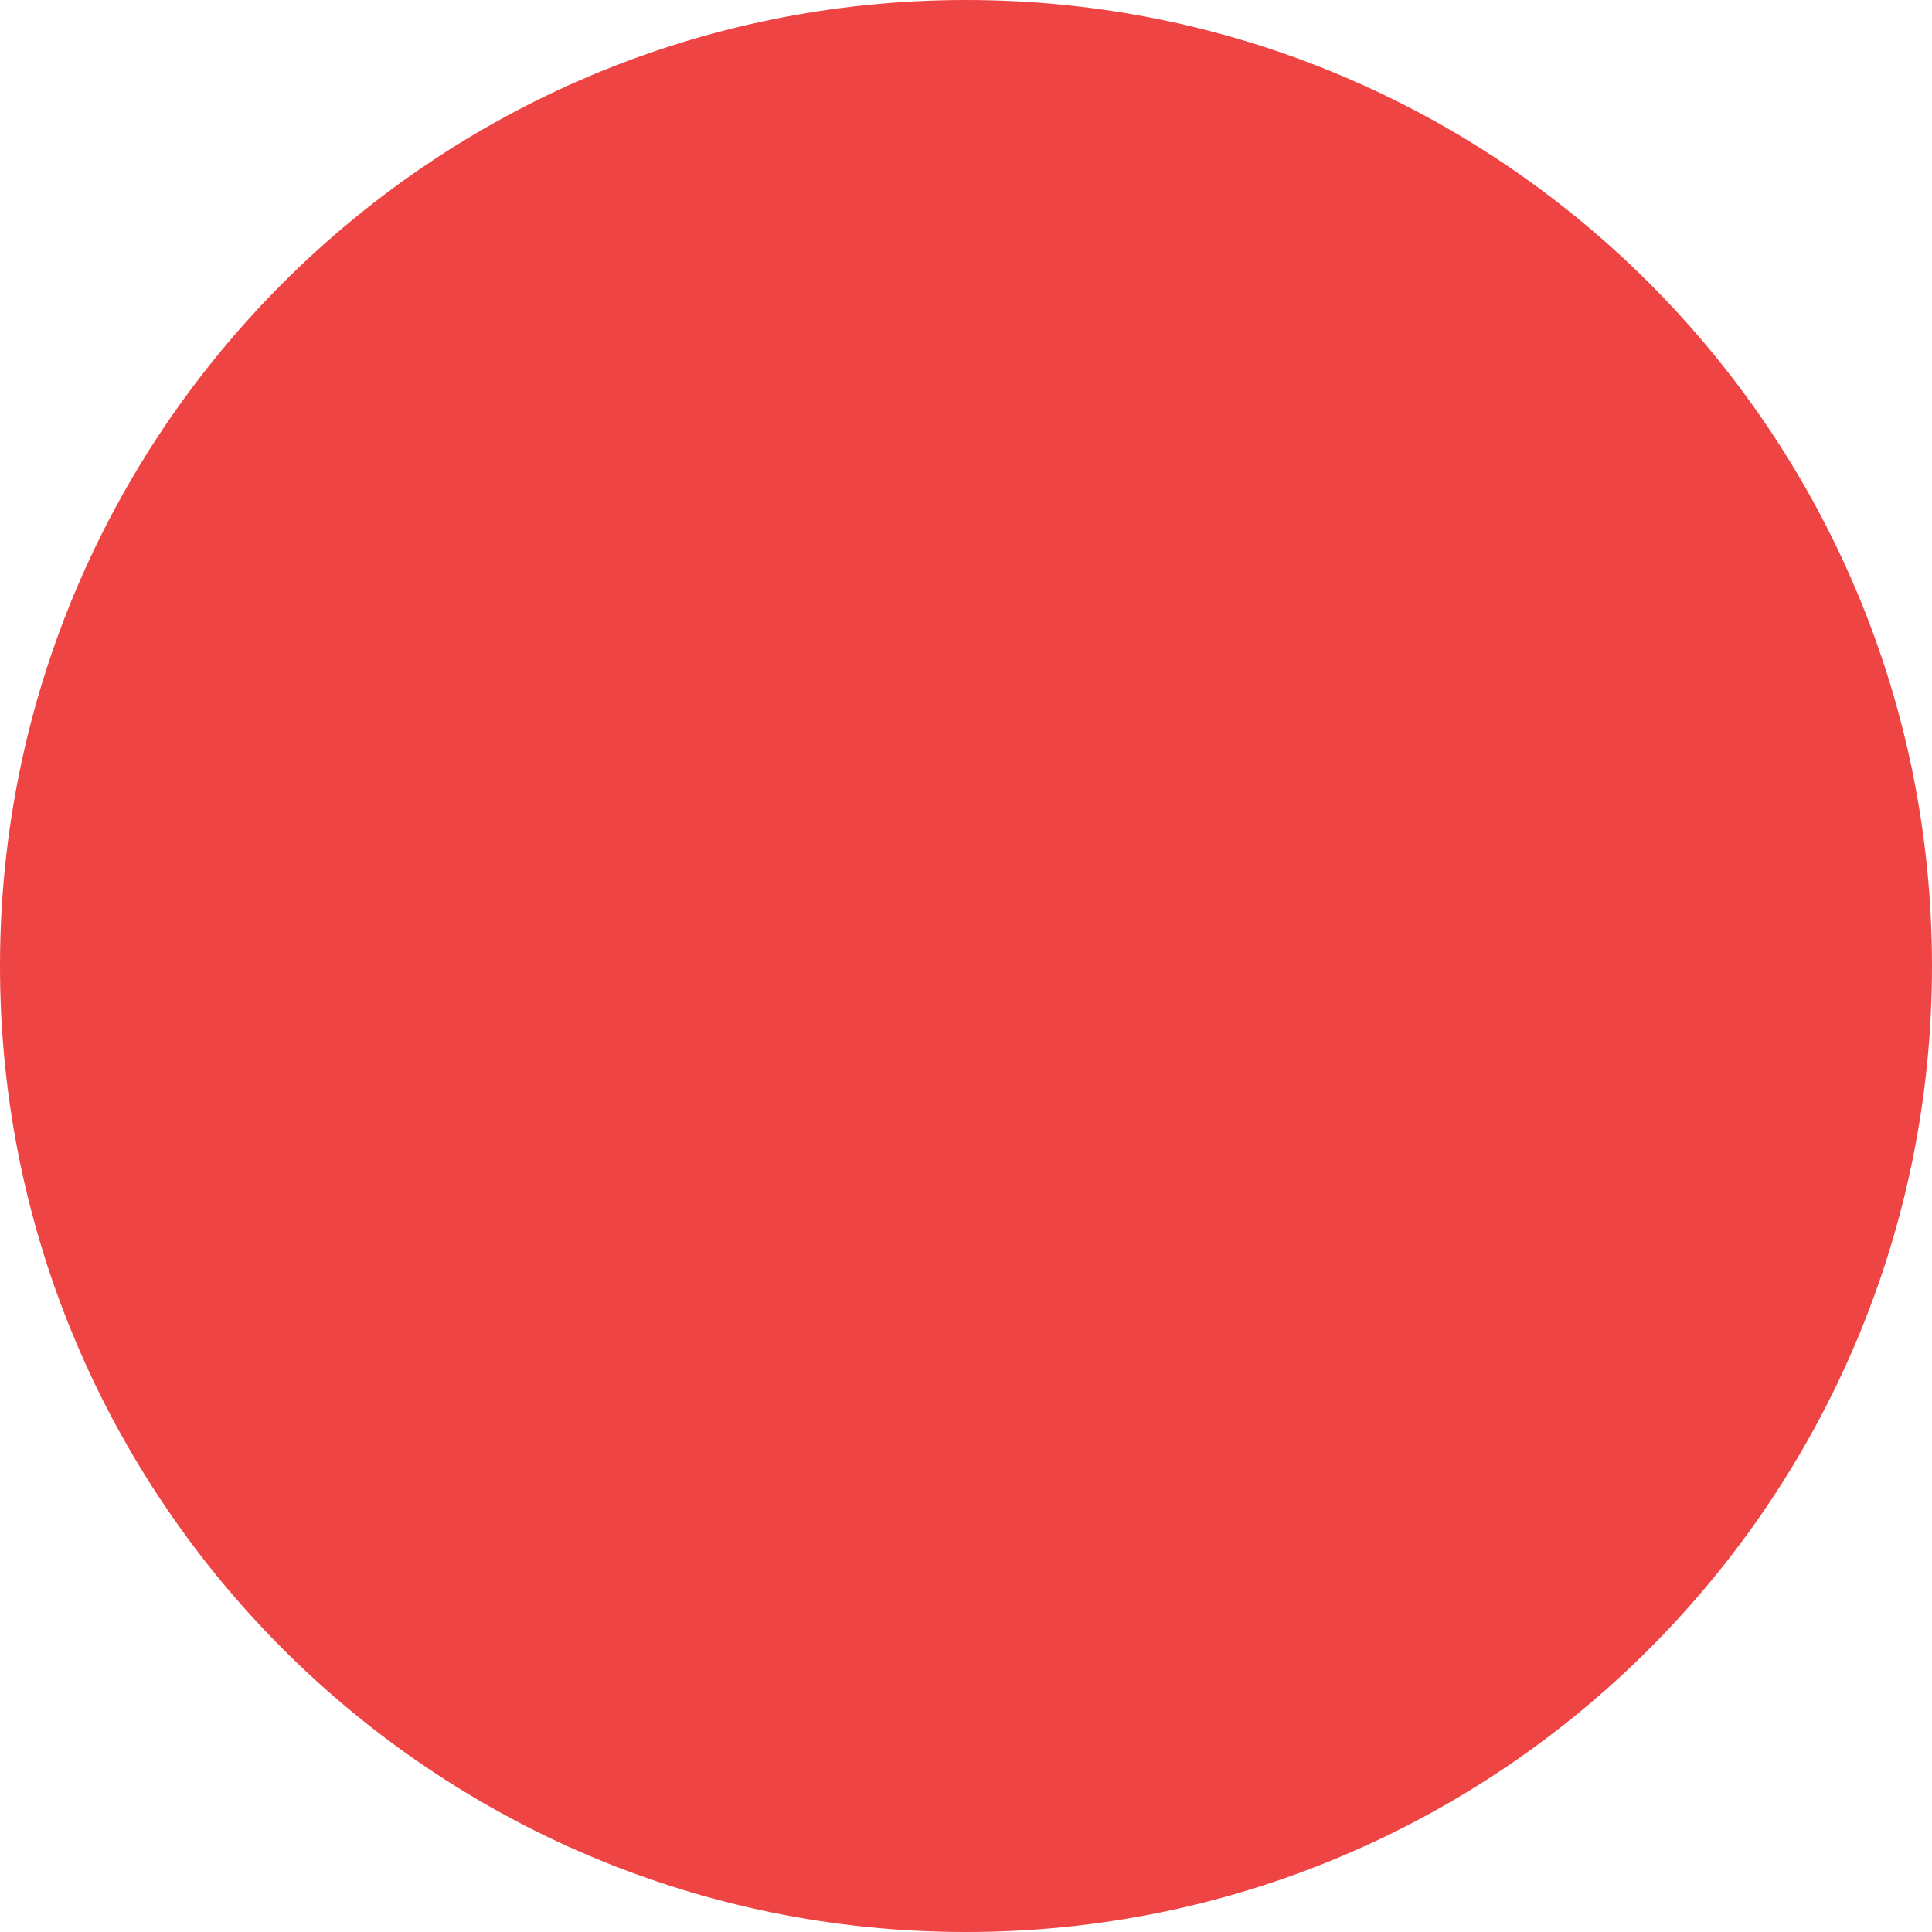
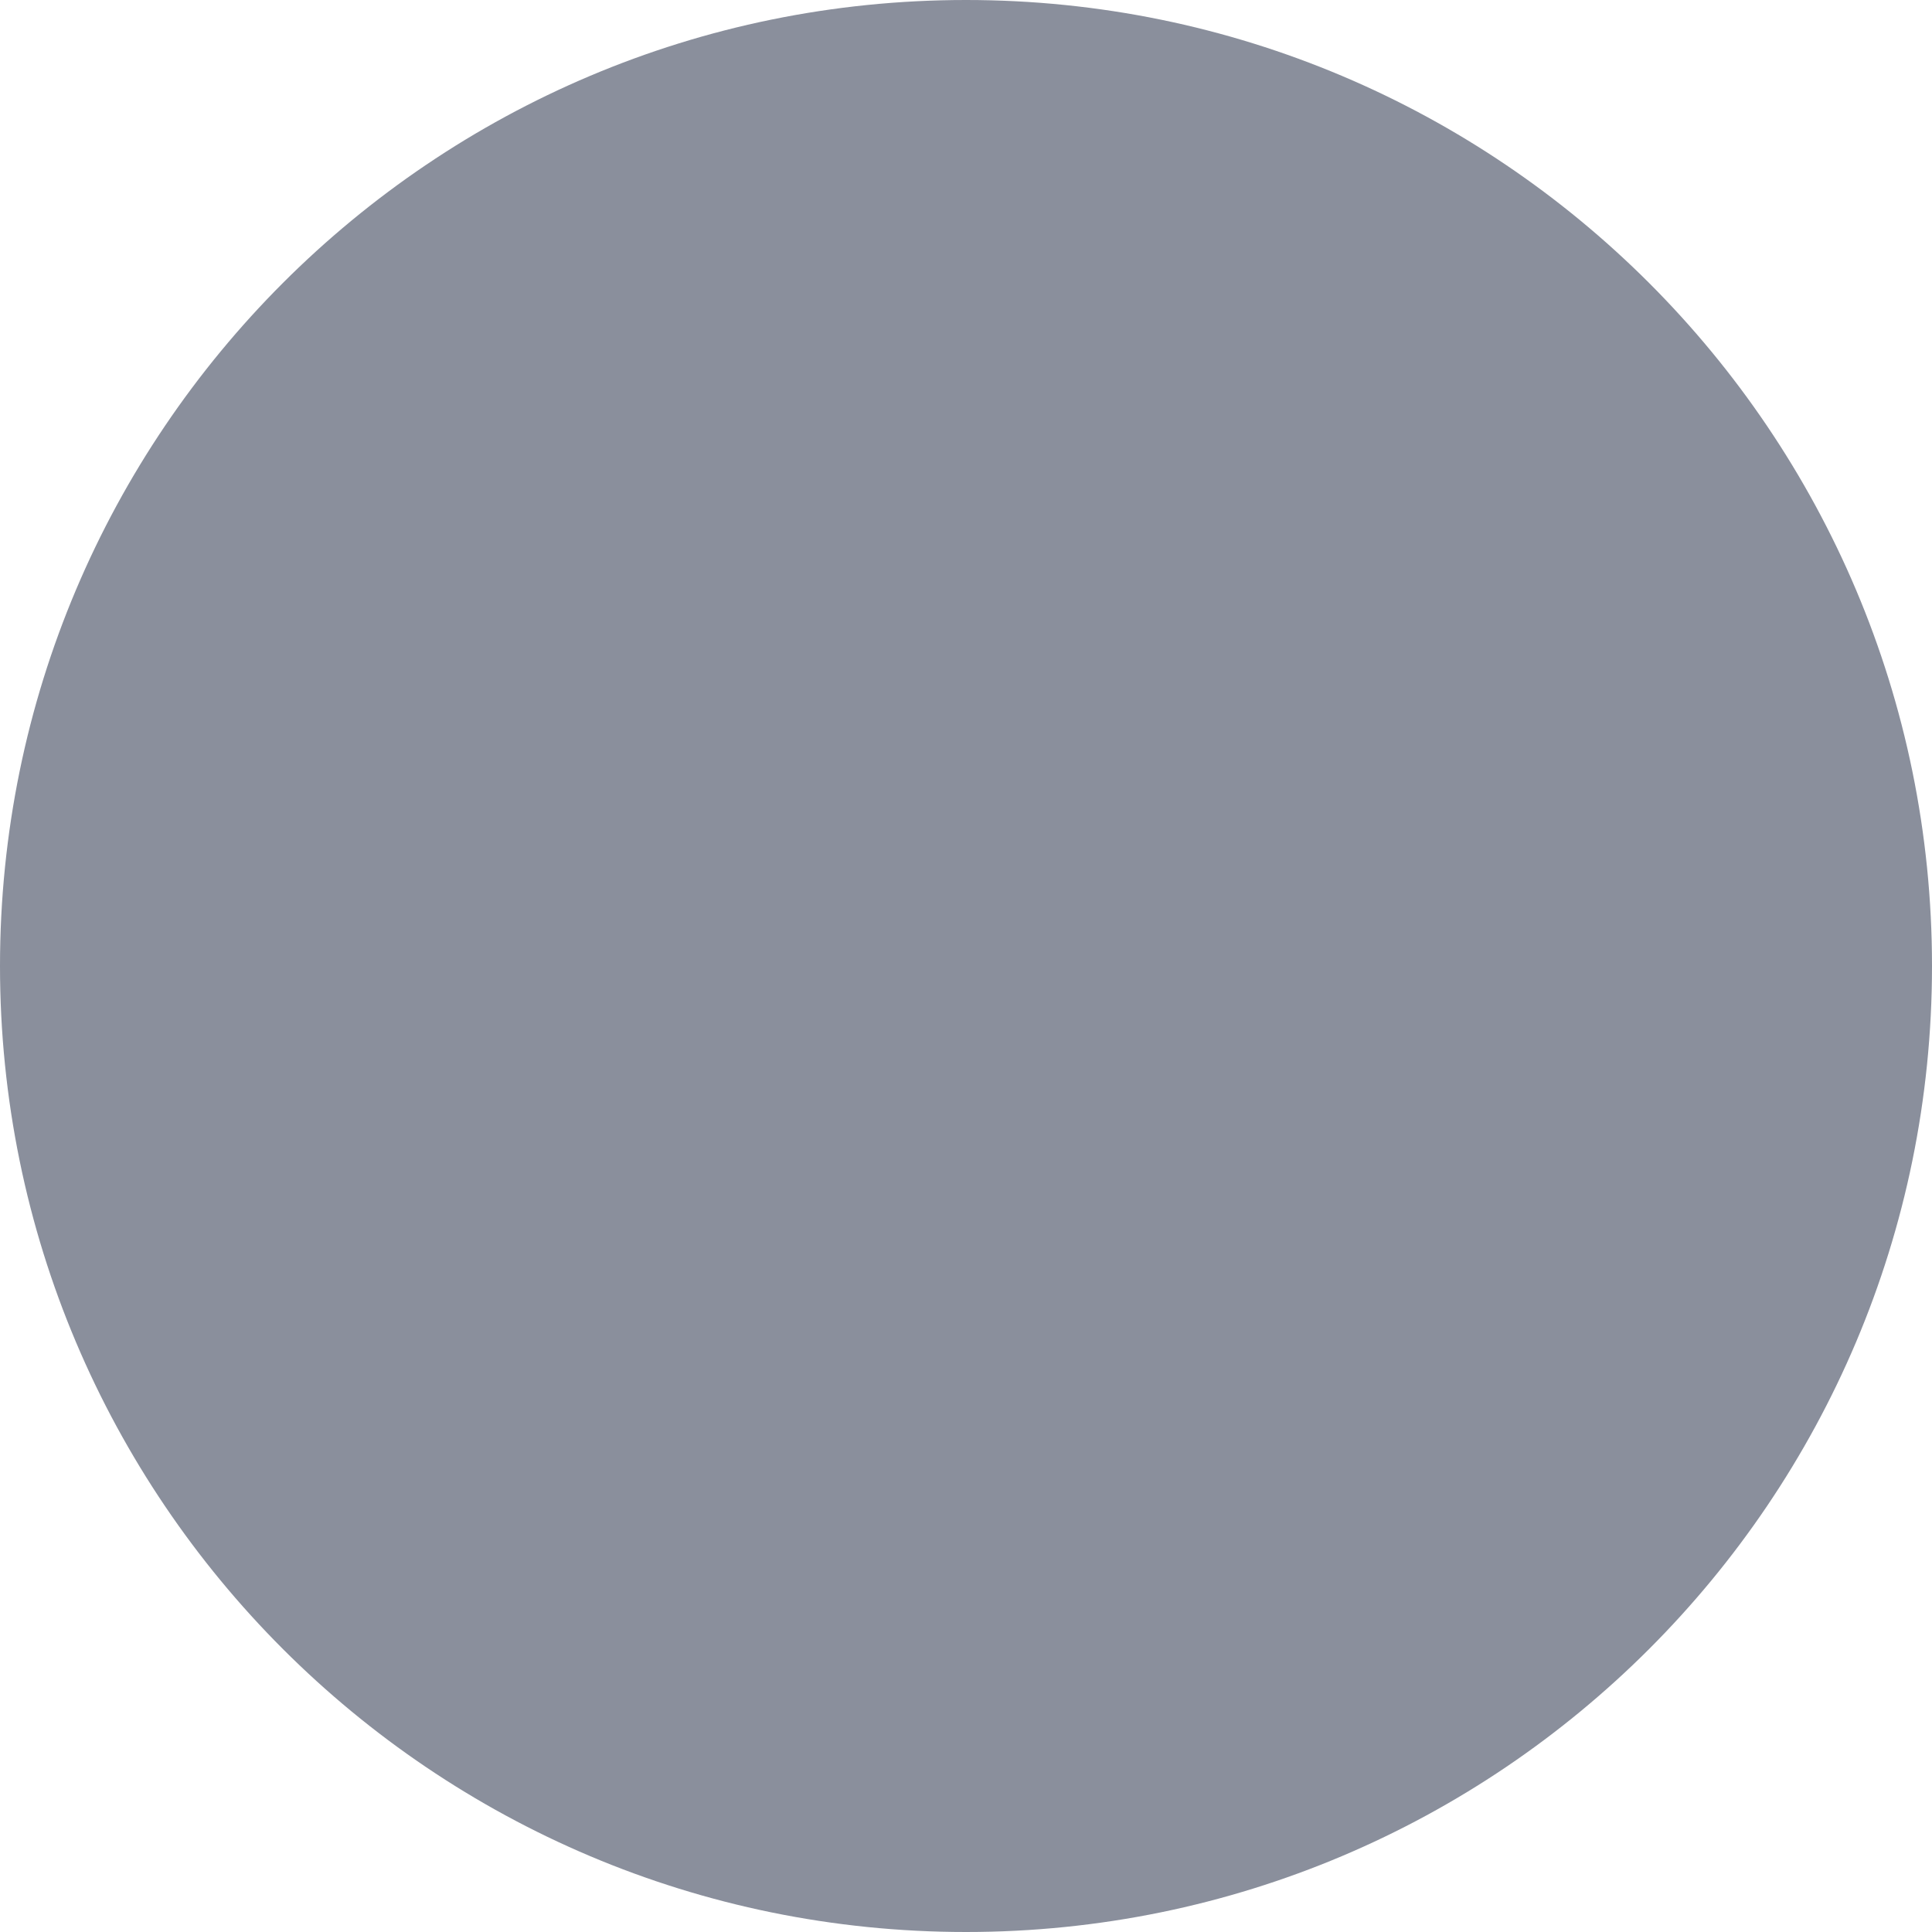
- <svg xmlns="http://www.w3.org/2000/svg" width="6" height="6" viewBox="0 0 6 6">
+ <svg xmlns="http://www.w3.org/2000/svg" width="4" height="4" viewBox="0 0 4 4">
  <defs>
-     <style>.a{fill:#ef4444;fill-rule:evenodd;}</style>
+     <style>.a{fill:#8a8f9c;fill-rule:evenodd;}</style>
  </defs>
-   <path class="a" d="M11,12a3,3,0,1,1,3,3A3,3,0,0,1,11,12Z" transform="translate(-11 -9)" />
+   <path class="a" d="M18,87a2,2,0,1,1,2,2A2,2,0,0,1,18,87Z" transform="translate(-18 -85)" />
</svg>
